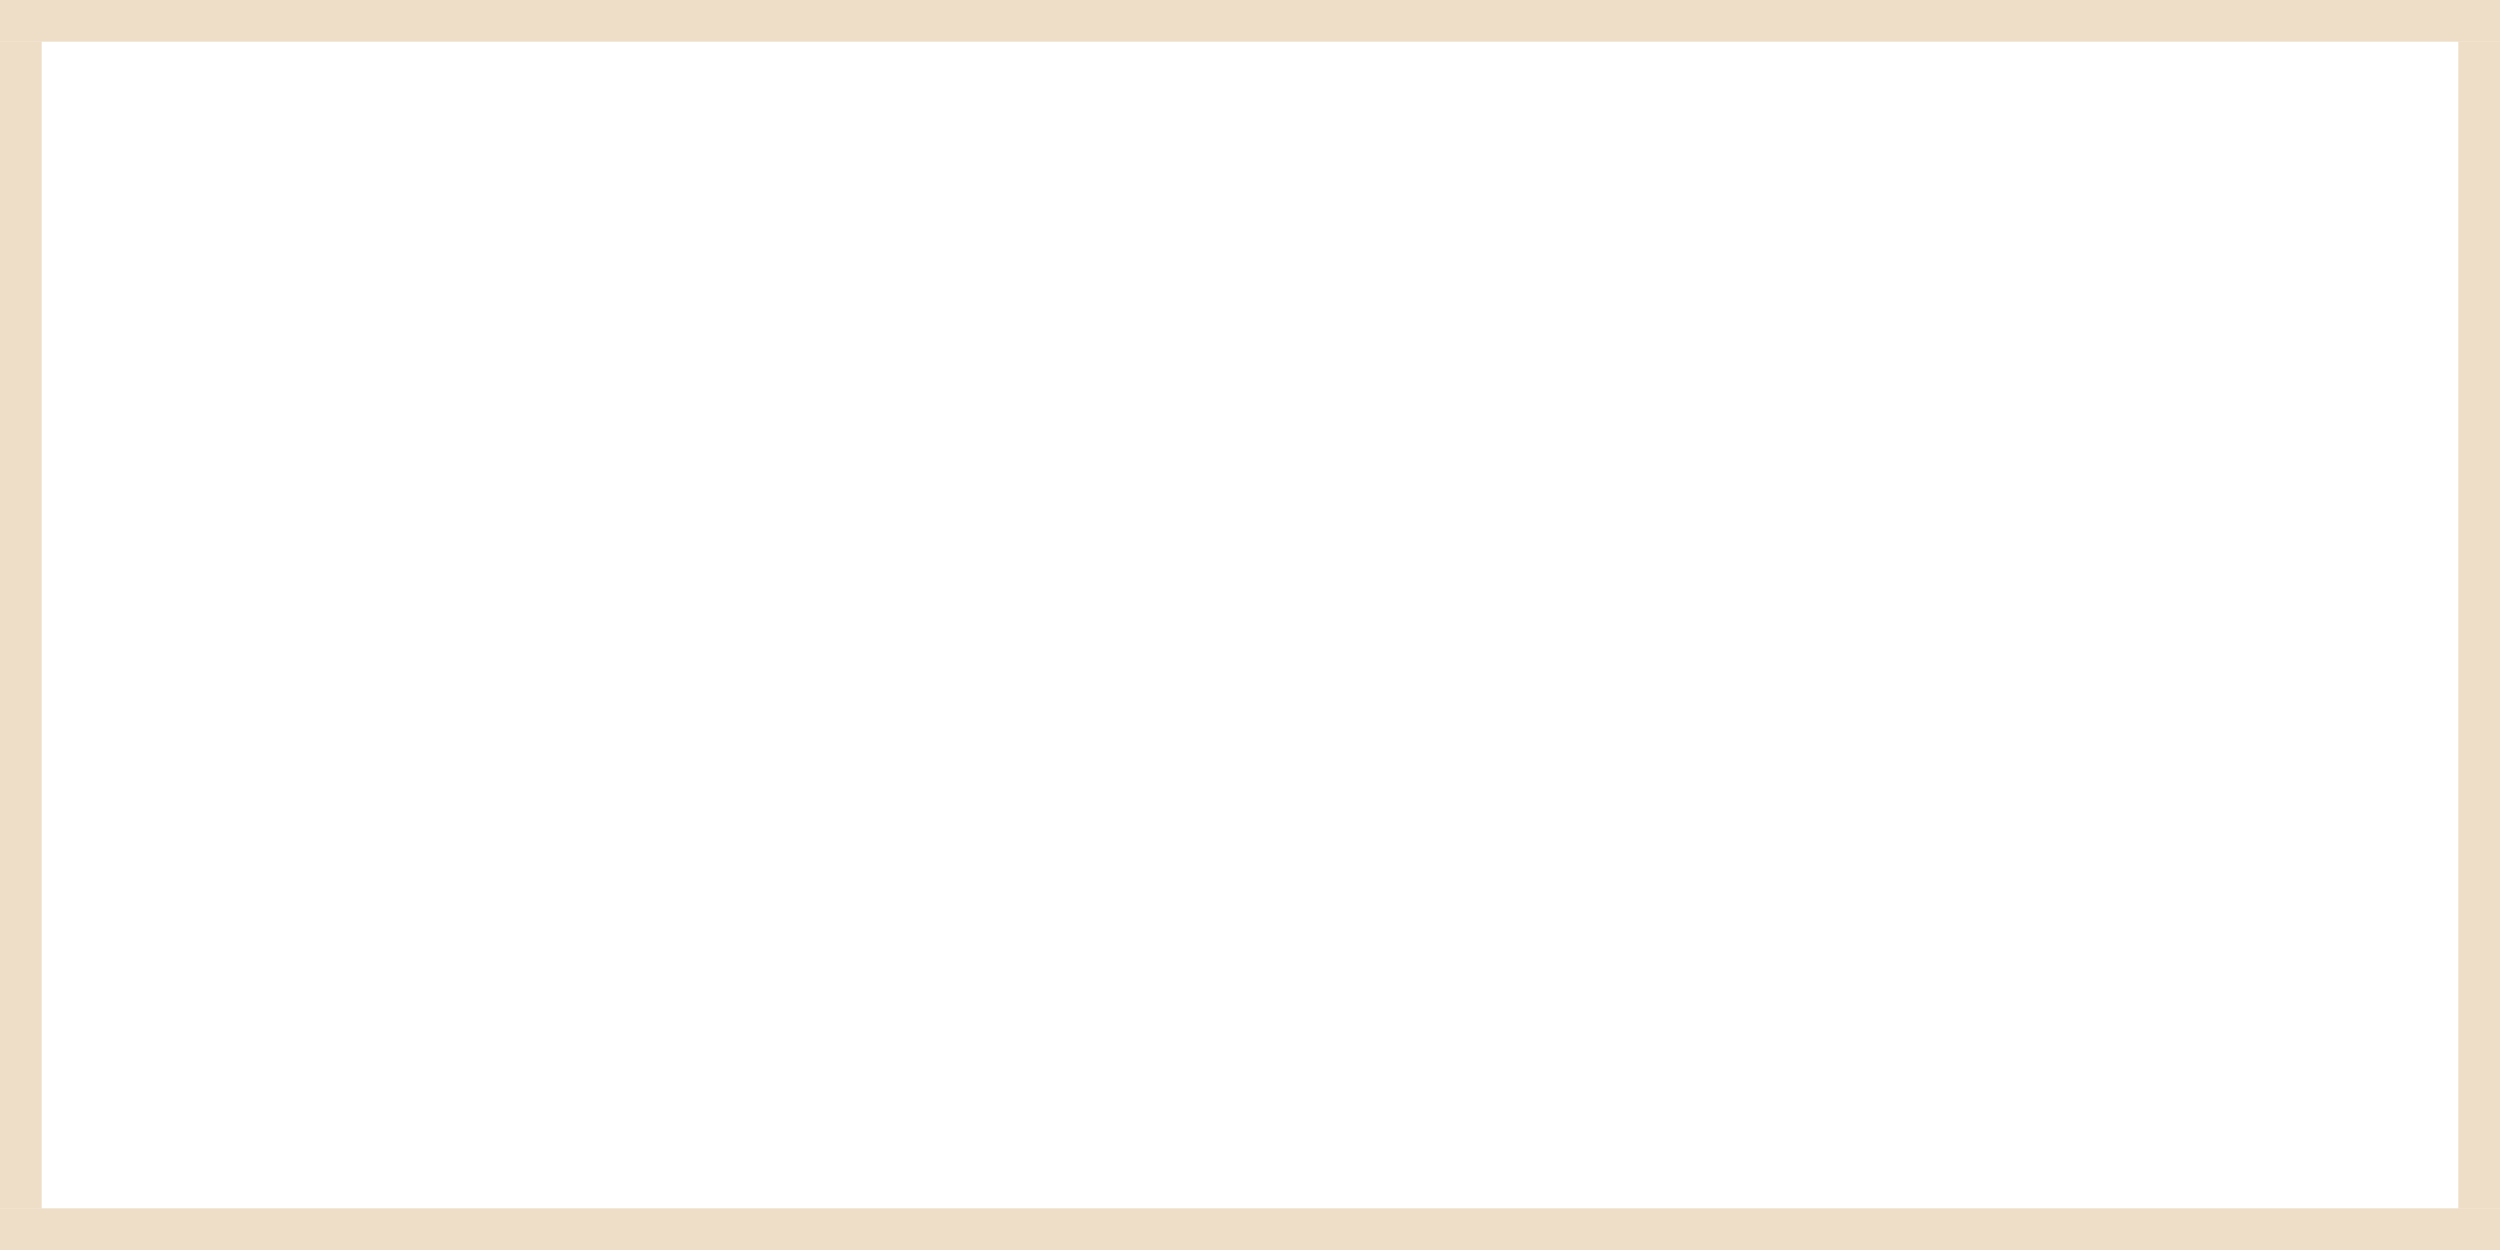
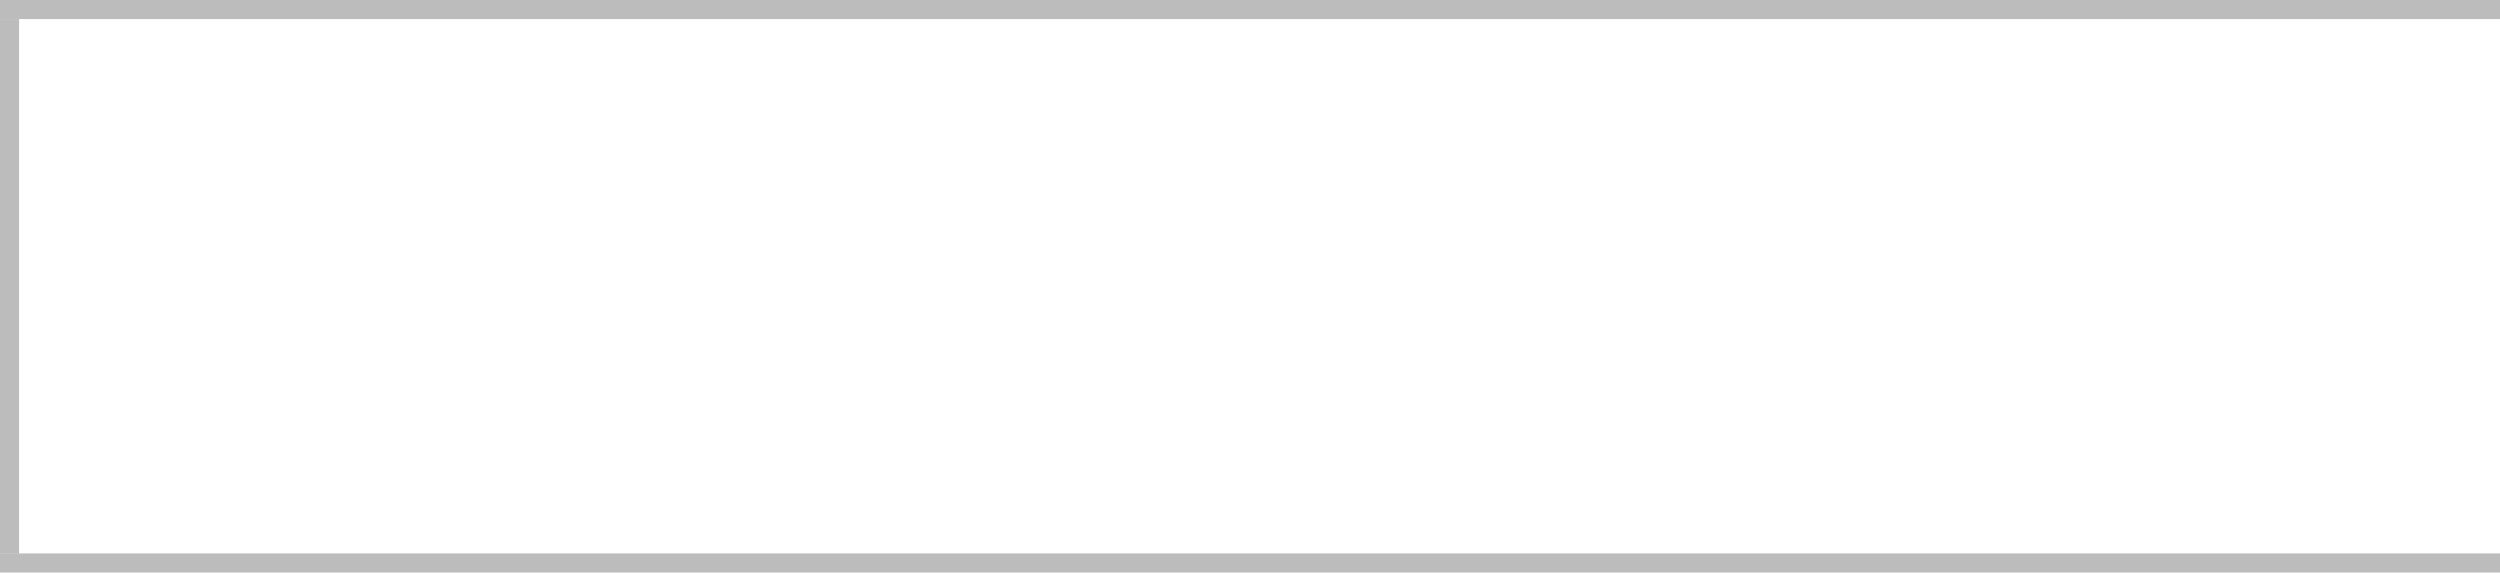
- <svg xmlns="http://www.w3.org/2000/svg" version="1.1" width="60px" height="30px" viewBox="270 100 60 30">
-   <path d="M 1 1  L 59 1  L 59 29  L 1 29  L 1 1  Z " fill-rule="nonzero" fill="rgba(242, 242, 242, 0)" stroke="none" transform="matrix(1 0 0 1 270 100 )" class="fill" />
-   <path d="M 0.5 1  L 0.5 29  " stroke-width="1" stroke-dasharray="0" stroke="rgba(222, 190, 143, 0.498)" fill="none" transform="matrix(1 0 0 1 270 100 )" class="stroke" />
-   <path d="M 0 0.5  L 60 0.5  " stroke-width="1" stroke-dasharray="0" stroke="rgba(222, 190, 143, 0.498)" fill="none" transform="matrix(1 0 0 1 270 100 )" class="stroke" />
-   <path d="M 59.5 1  L 59.5 29  " stroke-width="1" stroke-dasharray="0" stroke="rgba(222, 190, 143, 0.498)" fill="none" transform="matrix(1 0 0 1 270 100 )" class="stroke" />
-   <path d="M 0 29.5  L 60 29.5  " stroke-width="1" stroke-dasharray="0" stroke="rgba(222, 190, 143, 0.498)" fill="none" transform="matrix(1 0 0 1 270 100 )" class="stroke" />
+ <svg xmlns="http://www.w3.org/2000/svg" version="1.1" width="131px" height="30px" viewBox="262 30 131 30">
+   <path d="M 1 1  L 131 1  L 131 29  L 1 29  L 1 1  Z " fill-rule="nonzero" fill="rgba(255, 255, 255, 1)" stroke="none" transform="matrix(1 0 0 1 262 30 )" class="fill" />
+   <path d="M 0.5 1  L 0.5 29  " stroke-width="1" stroke-dasharray="0" stroke="rgba(121, 121, 121, 0.498)" fill="none" transform="matrix(1 0 0 1 262 30 )" class="stroke" />
+   <path d="M 0 0.5  L 131 0.5  " stroke-width="1" stroke-dasharray="0" stroke="rgba(121, 121, 121, 0.498)" fill="none" transform="matrix(1 0 0 1 262 30 )" class="stroke" />
+   <path d="M 0 29.5  L 131 29.5  " stroke-width="1" stroke-dasharray="0" stroke="rgba(121, 121, 121, 0.498)" fill="none" transform="matrix(1 0 0 1 262 30 )" class="stroke" />
</svg>
